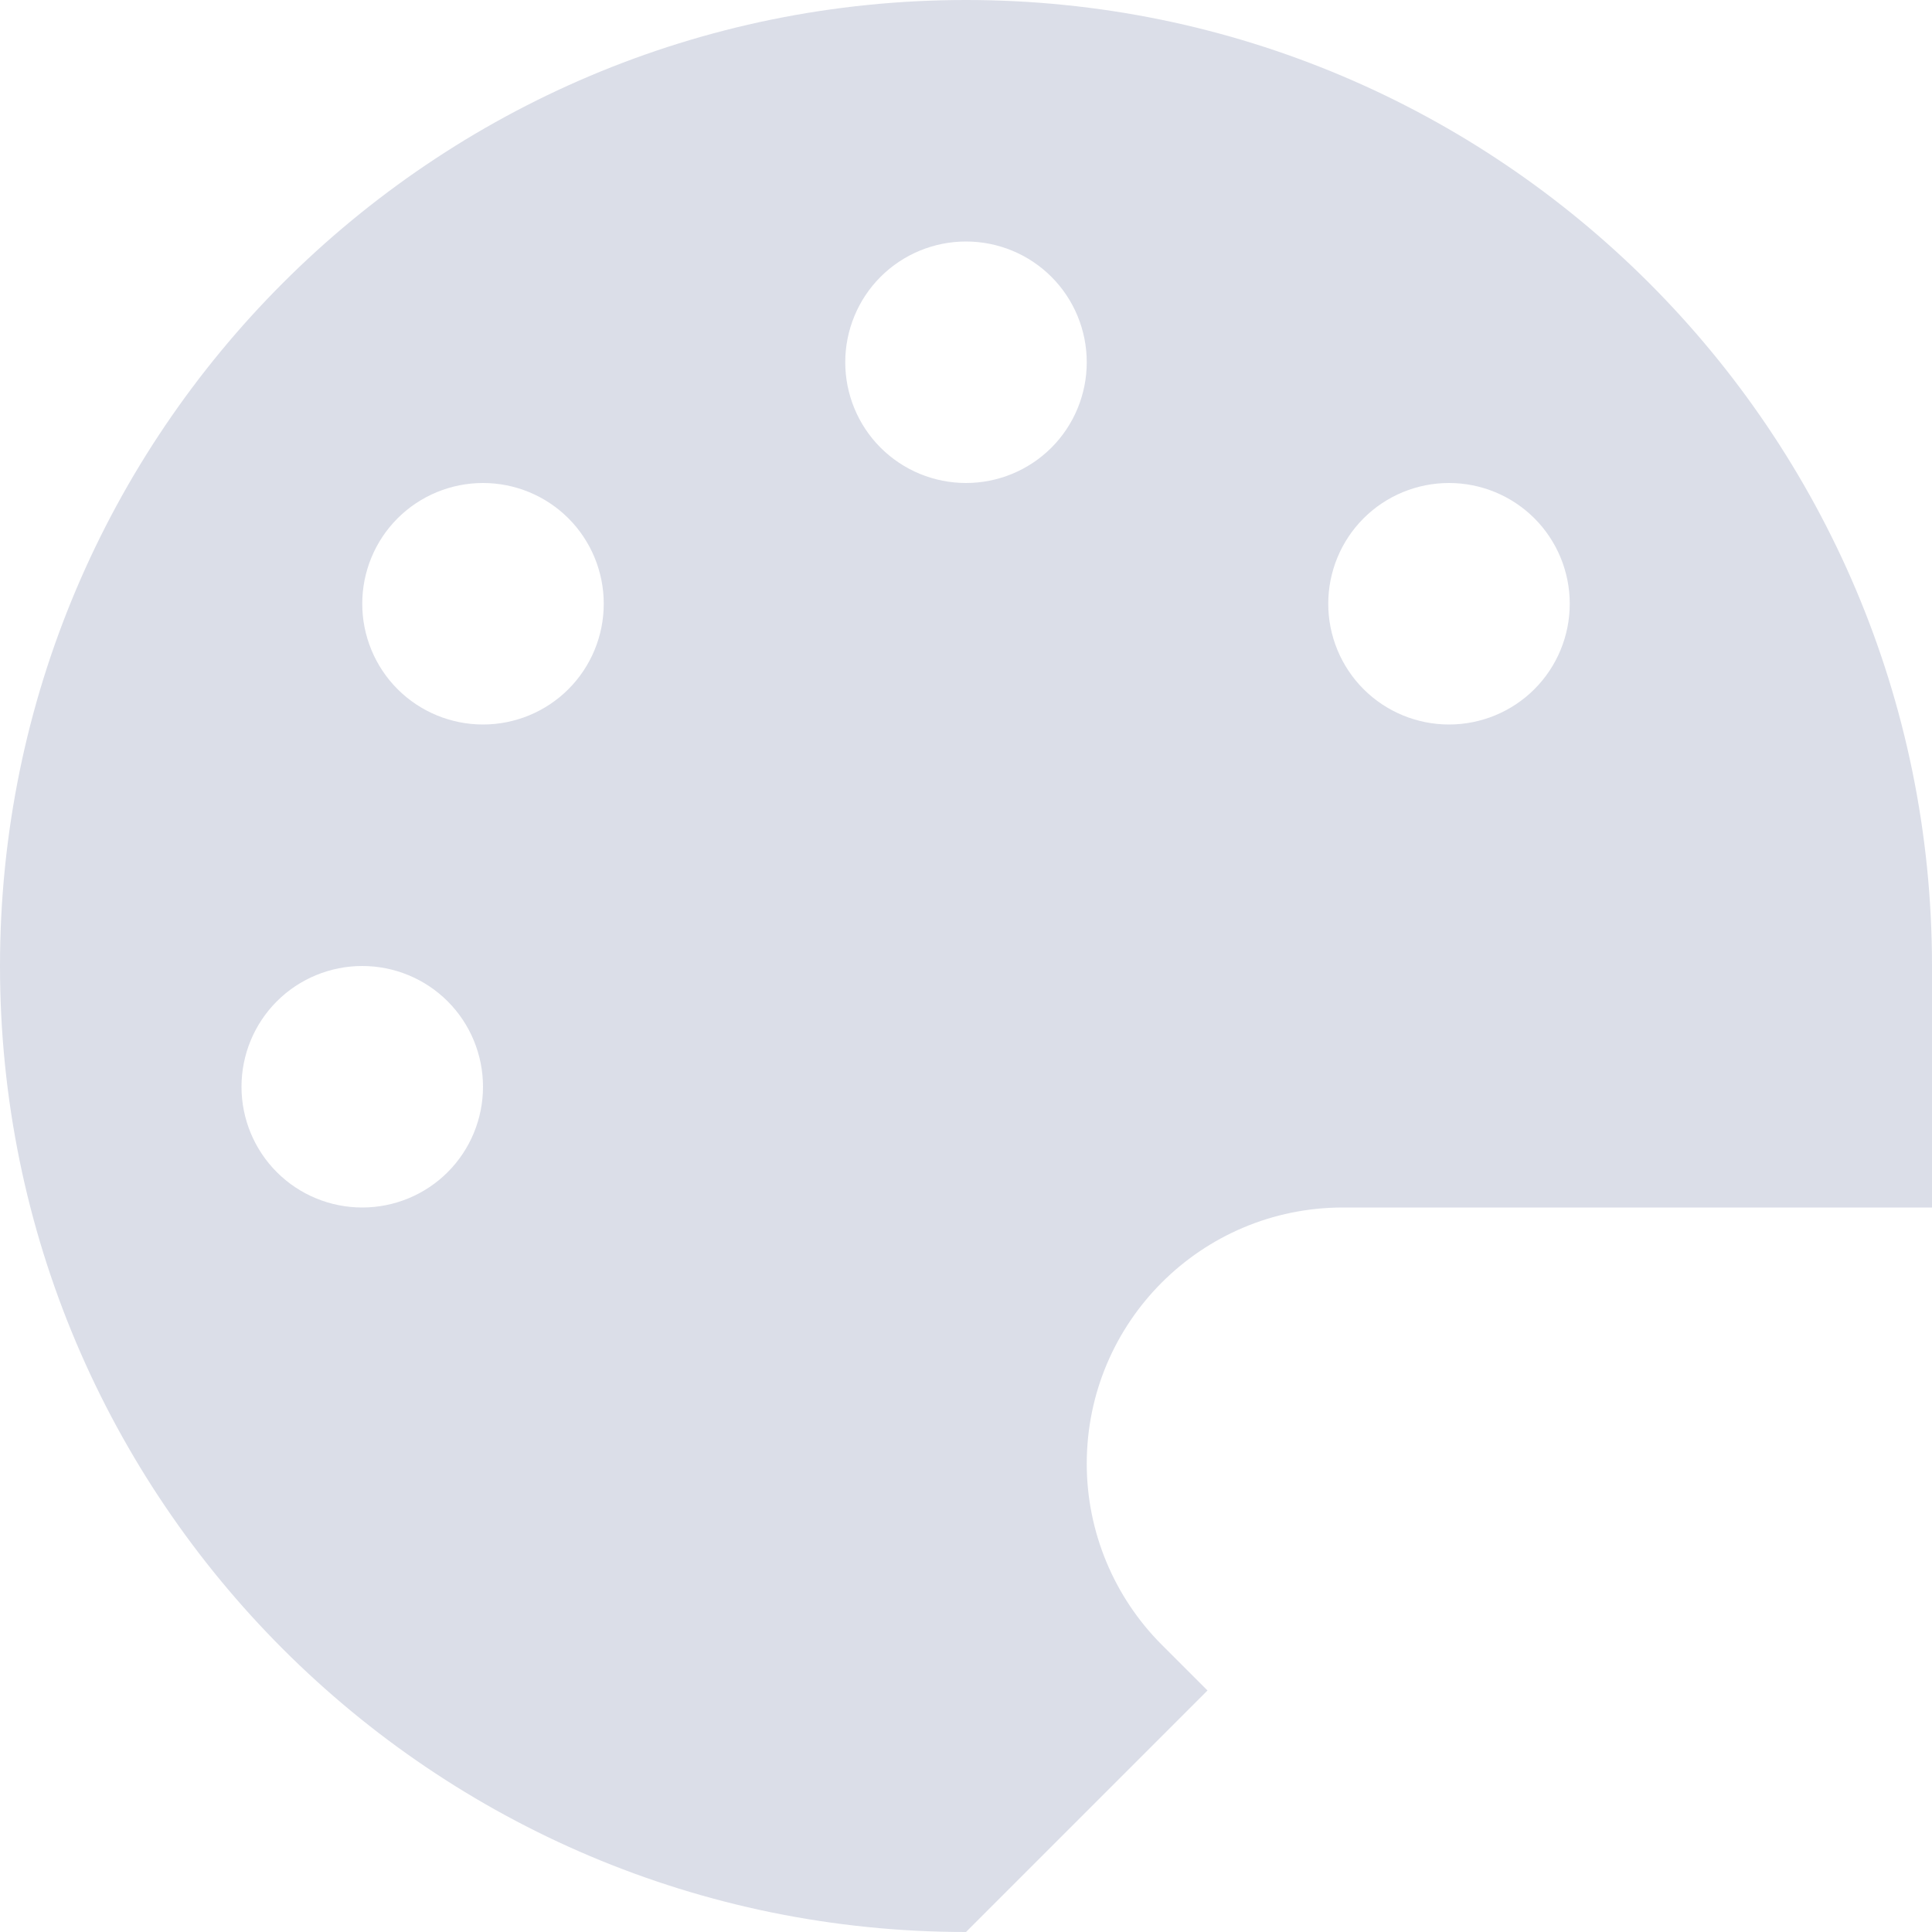
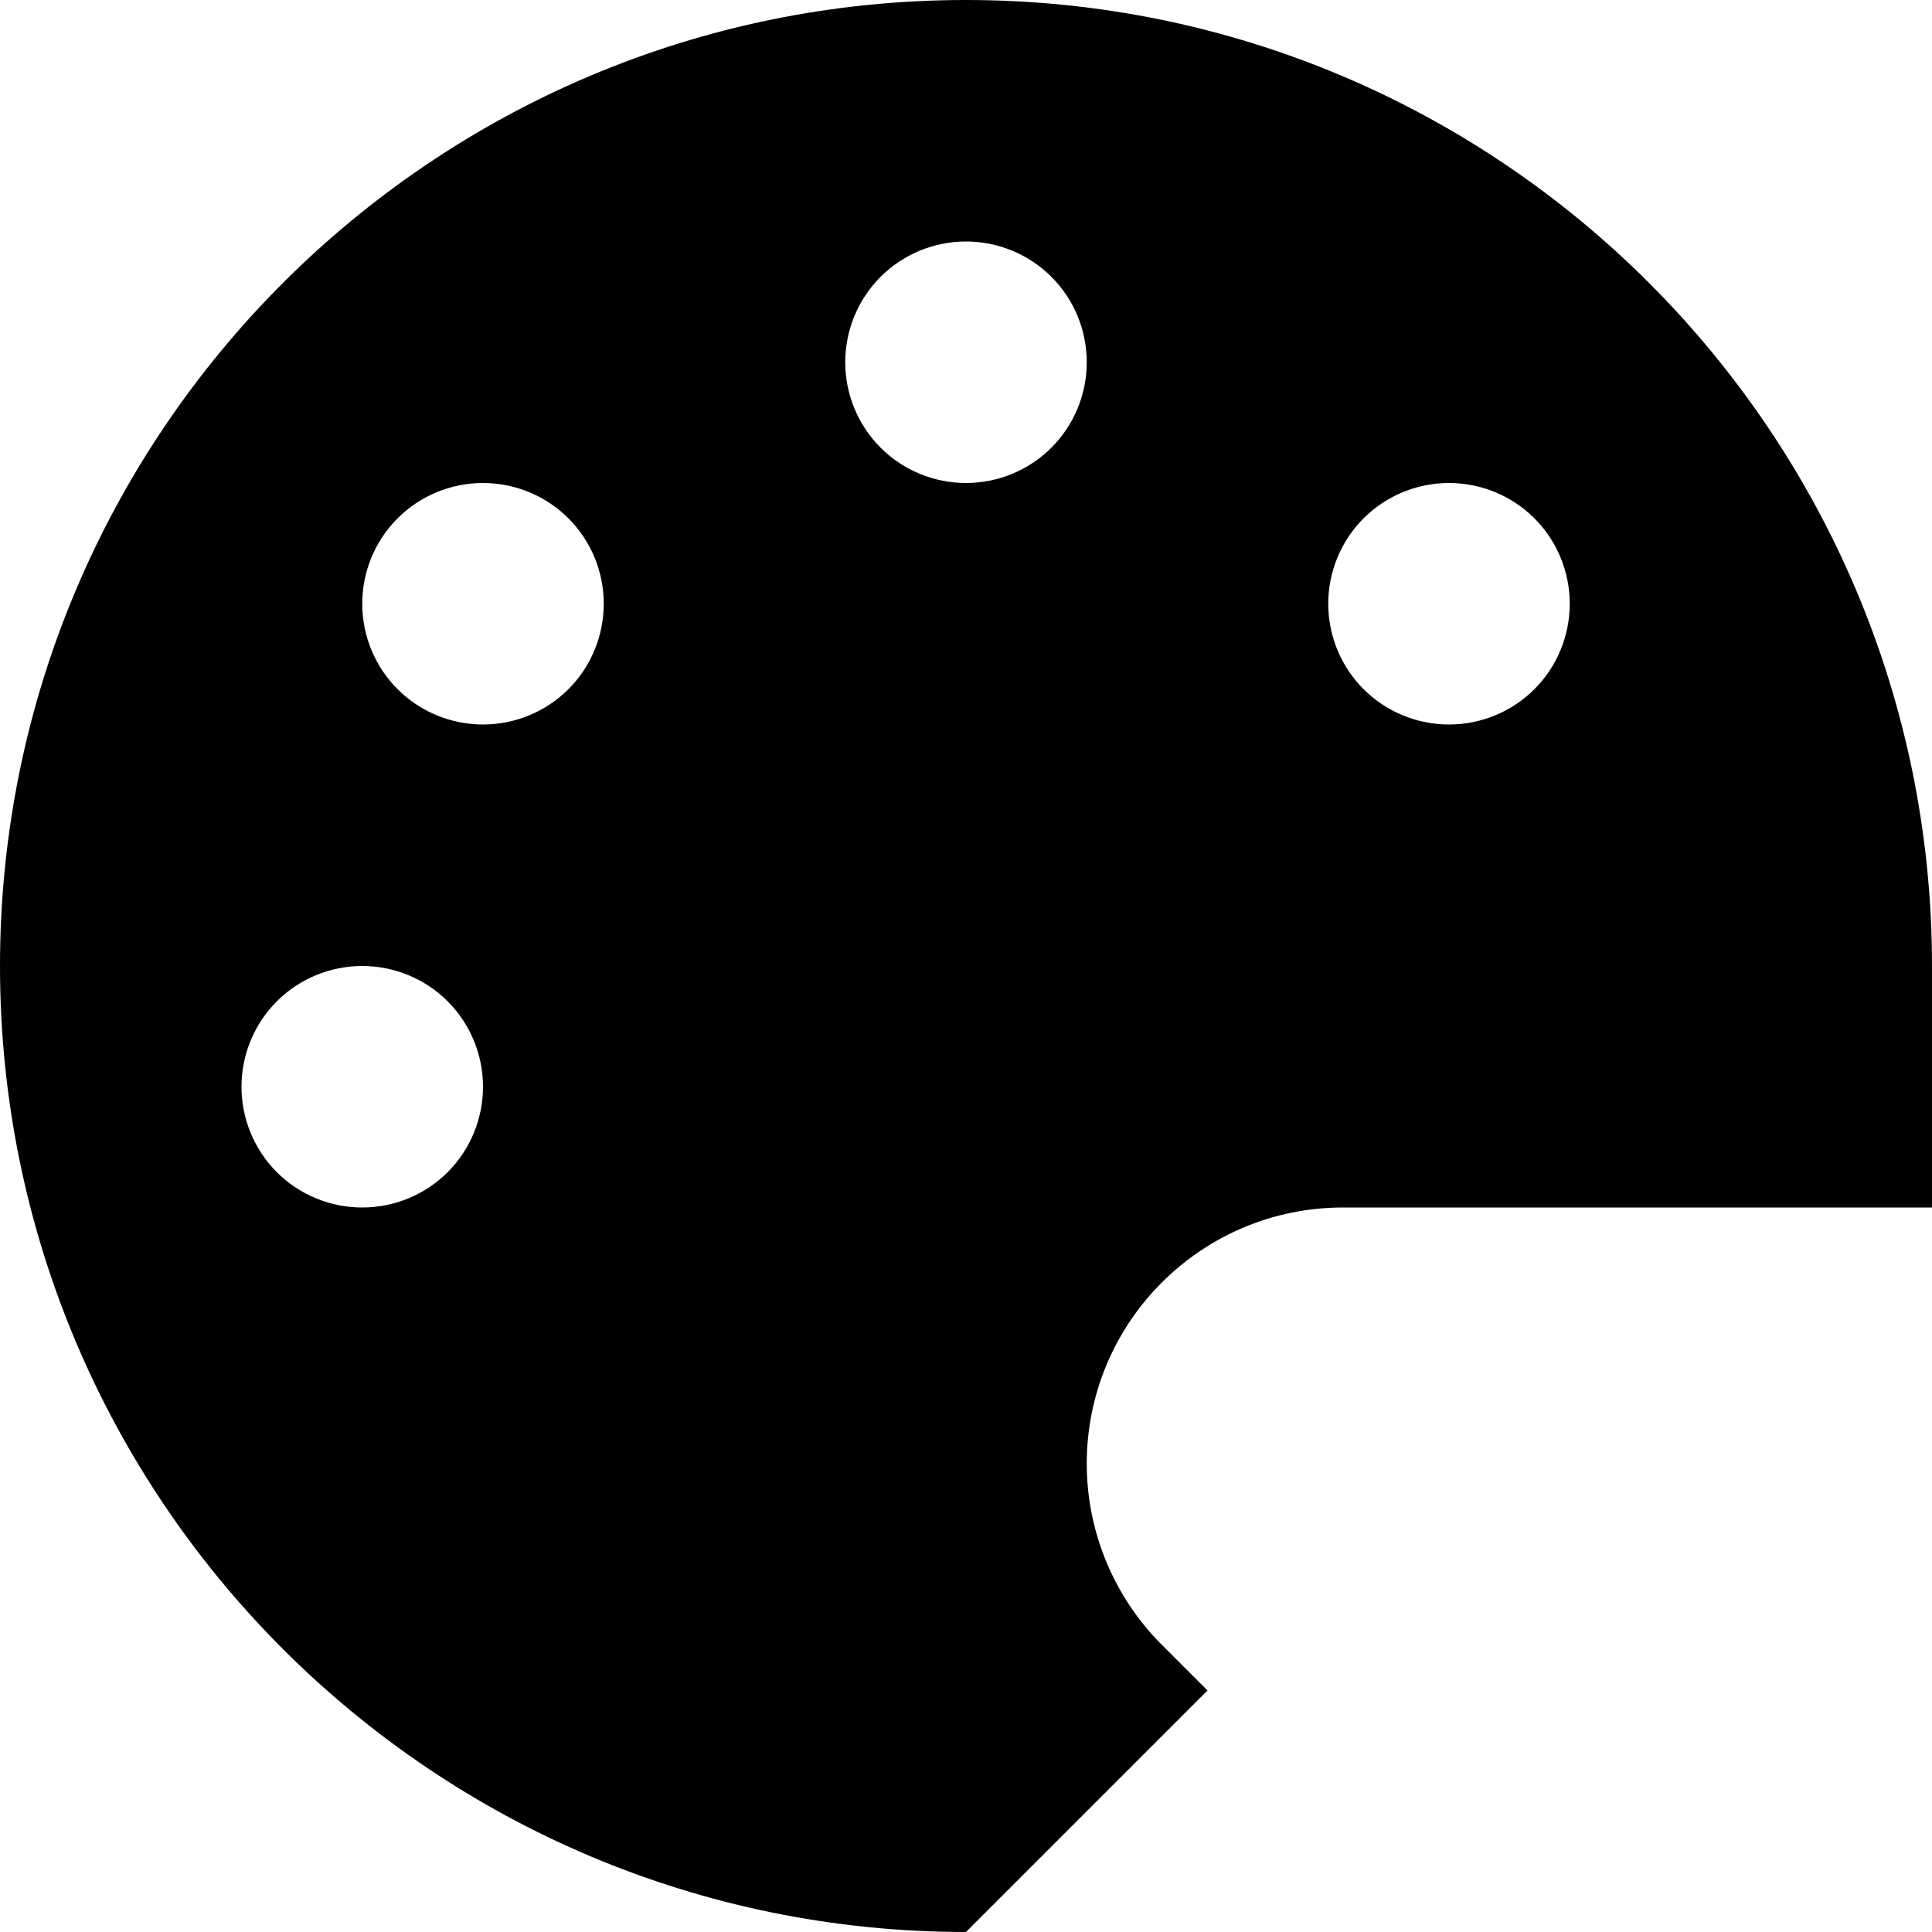
<svg xmlns="http://www.w3.org/2000/svg" width="14" height="14" viewBox="0 0 14 14" fill="none">
-   <path d="M7 0C10.866 0 14 3.134 14 7V8.75H9.732C8.706 8.75 7.875 9.581 7.875 10.607C7.875 11.099 8.072 11.572 8.419 11.919L8.75 12.25L7 14C3.134 14 0 10.866 0 7C0 3.134 3.134 0 7 0ZM7 3.5C7.232 3.5 7.455 3.408 7.619 3.244C7.783 3.08 7.875 2.857 7.875 2.625C7.875 2.393 7.783 2.17 7.619 2.006C7.455 1.842 7.232 1.75 7 1.75C6.768 1.75 6.545 1.842 6.381 2.006C6.217 2.17 6.125 2.393 6.125 2.625C6.125 2.857 6.217 3.08 6.381 3.244C6.545 3.408 6.768 3.5 7 3.5ZM4.375 4.375C4.375 4.143 4.283 3.92 4.119 3.756C3.955 3.592 3.732 3.5 3.5 3.5C3.268 3.5 3.045 3.592 2.881 3.756C2.717 3.92 2.625 4.143 2.625 4.375C2.625 4.607 2.717 4.83 2.881 4.994C3.045 5.158 3.268 5.25 3.5 5.25C3.732 5.25 3.955 5.158 4.119 4.994C4.283 4.83 4.375 4.607 4.375 4.375ZM3.5 7.875C3.5 7.643 3.408 7.42 3.244 7.256C3.08 7.092 2.857 7 2.625 7C2.393 7 2.17 7.092 2.006 7.256C1.842 7.42 1.75 7.643 1.75 7.875C1.75 8.107 1.842 8.33 2.006 8.494C2.17 8.658 2.393 8.75 2.625 8.75C2.857 8.75 3.08 8.658 3.244 8.494C3.408 8.33 3.5 8.107 3.5 7.875ZM11.375 4.375C11.375 4.143 11.283 3.92 11.119 3.756C10.955 3.592 10.732 3.5 10.5 3.5C10.268 3.5 10.045 3.592 9.881 3.756C9.717 3.92 9.625 4.143 9.625 4.375C9.625 4.607 9.717 4.83 9.881 4.994C10.045 5.158 10.268 5.25 10.5 5.25C10.732 5.25 10.955 5.158 11.119 4.994C11.283 4.83 11.375 4.607 11.375 4.375Z" fill="#DBDEE8" />
+   <path d="M7 0C10.866 0 14 3.134 14 7V8.75H9.732C8.706 8.75 7.875 9.581 7.875 10.607C7.875 11.099 8.072 11.572 8.419 11.919L8.75 12.25L7 14C3.134 14 0 10.866 0 7C0 3.134 3.134 0 7 0ZM7 3.5C7.232 3.5 7.455 3.408 7.619 3.244C7.783 3.08 7.875 2.857 7.875 2.625C7.875 2.393 7.783 2.17 7.619 2.006C7.455 1.842 7.232 1.75 7 1.75C6.768 1.75 6.545 1.842 6.381 2.006C6.217 2.17 6.125 2.393 6.125 2.625C6.125 2.857 6.217 3.08 6.381 3.244C6.545 3.408 6.768 3.5 7 3.5ZM4.375 4.375C4.375 4.143 4.283 3.92 4.119 3.756C3.955 3.592 3.732 3.5 3.5 3.5C3.268 3.5 3.045 3.592 2.881 3.756C2.717 3.92 2.625 4.143 2.625 4.375C2.625 4.607 2.717 4.83 2.881 4.994C3.045 5.158 3.268 5.25 3.5 5.25C3.732 5.25 3.955 5.158 4.119 4.994C4.283 4.83 4.375 4.607 4.375 4.375ZM3.5 7.875C3.5 7.643 3.408 7.42 3.244 7.256C3.08 7.092 2.857 7 2.625 7C2.393 7 2.17 7.092 2.006 7.256C1.842 7.42 1.75 7.643 1.75 7.875C1.75 8.107 1.842 8.33 2.006 8.494C2.17 8.658 2.393 8.75 2.625 8.75C2.857 8.75 3.08 8.658 3.244 8.494C3.408 8.33 3.5 8.107 3.5 7.875ZM11.375 4.375C11.375 4.143 11.283 3.92 11.119 3.756C10.955 3.592 10.732 3.5 10.5 3.5C10.268 3.5 10.045 3.592 9.881 3.756C9.717 3.92 9.625 4.143 9.625 4.375C9.625 4.607 9.717 4.83 9.881 4.994C10.045 5.158 10.268 5.25 10.5 5.25C10.732 5.25 10.955 5.158 11.119 4.994C11.283 4.83 11.375 4.607 11.375 4.375Z" fill="currentColor" />
</svg>
